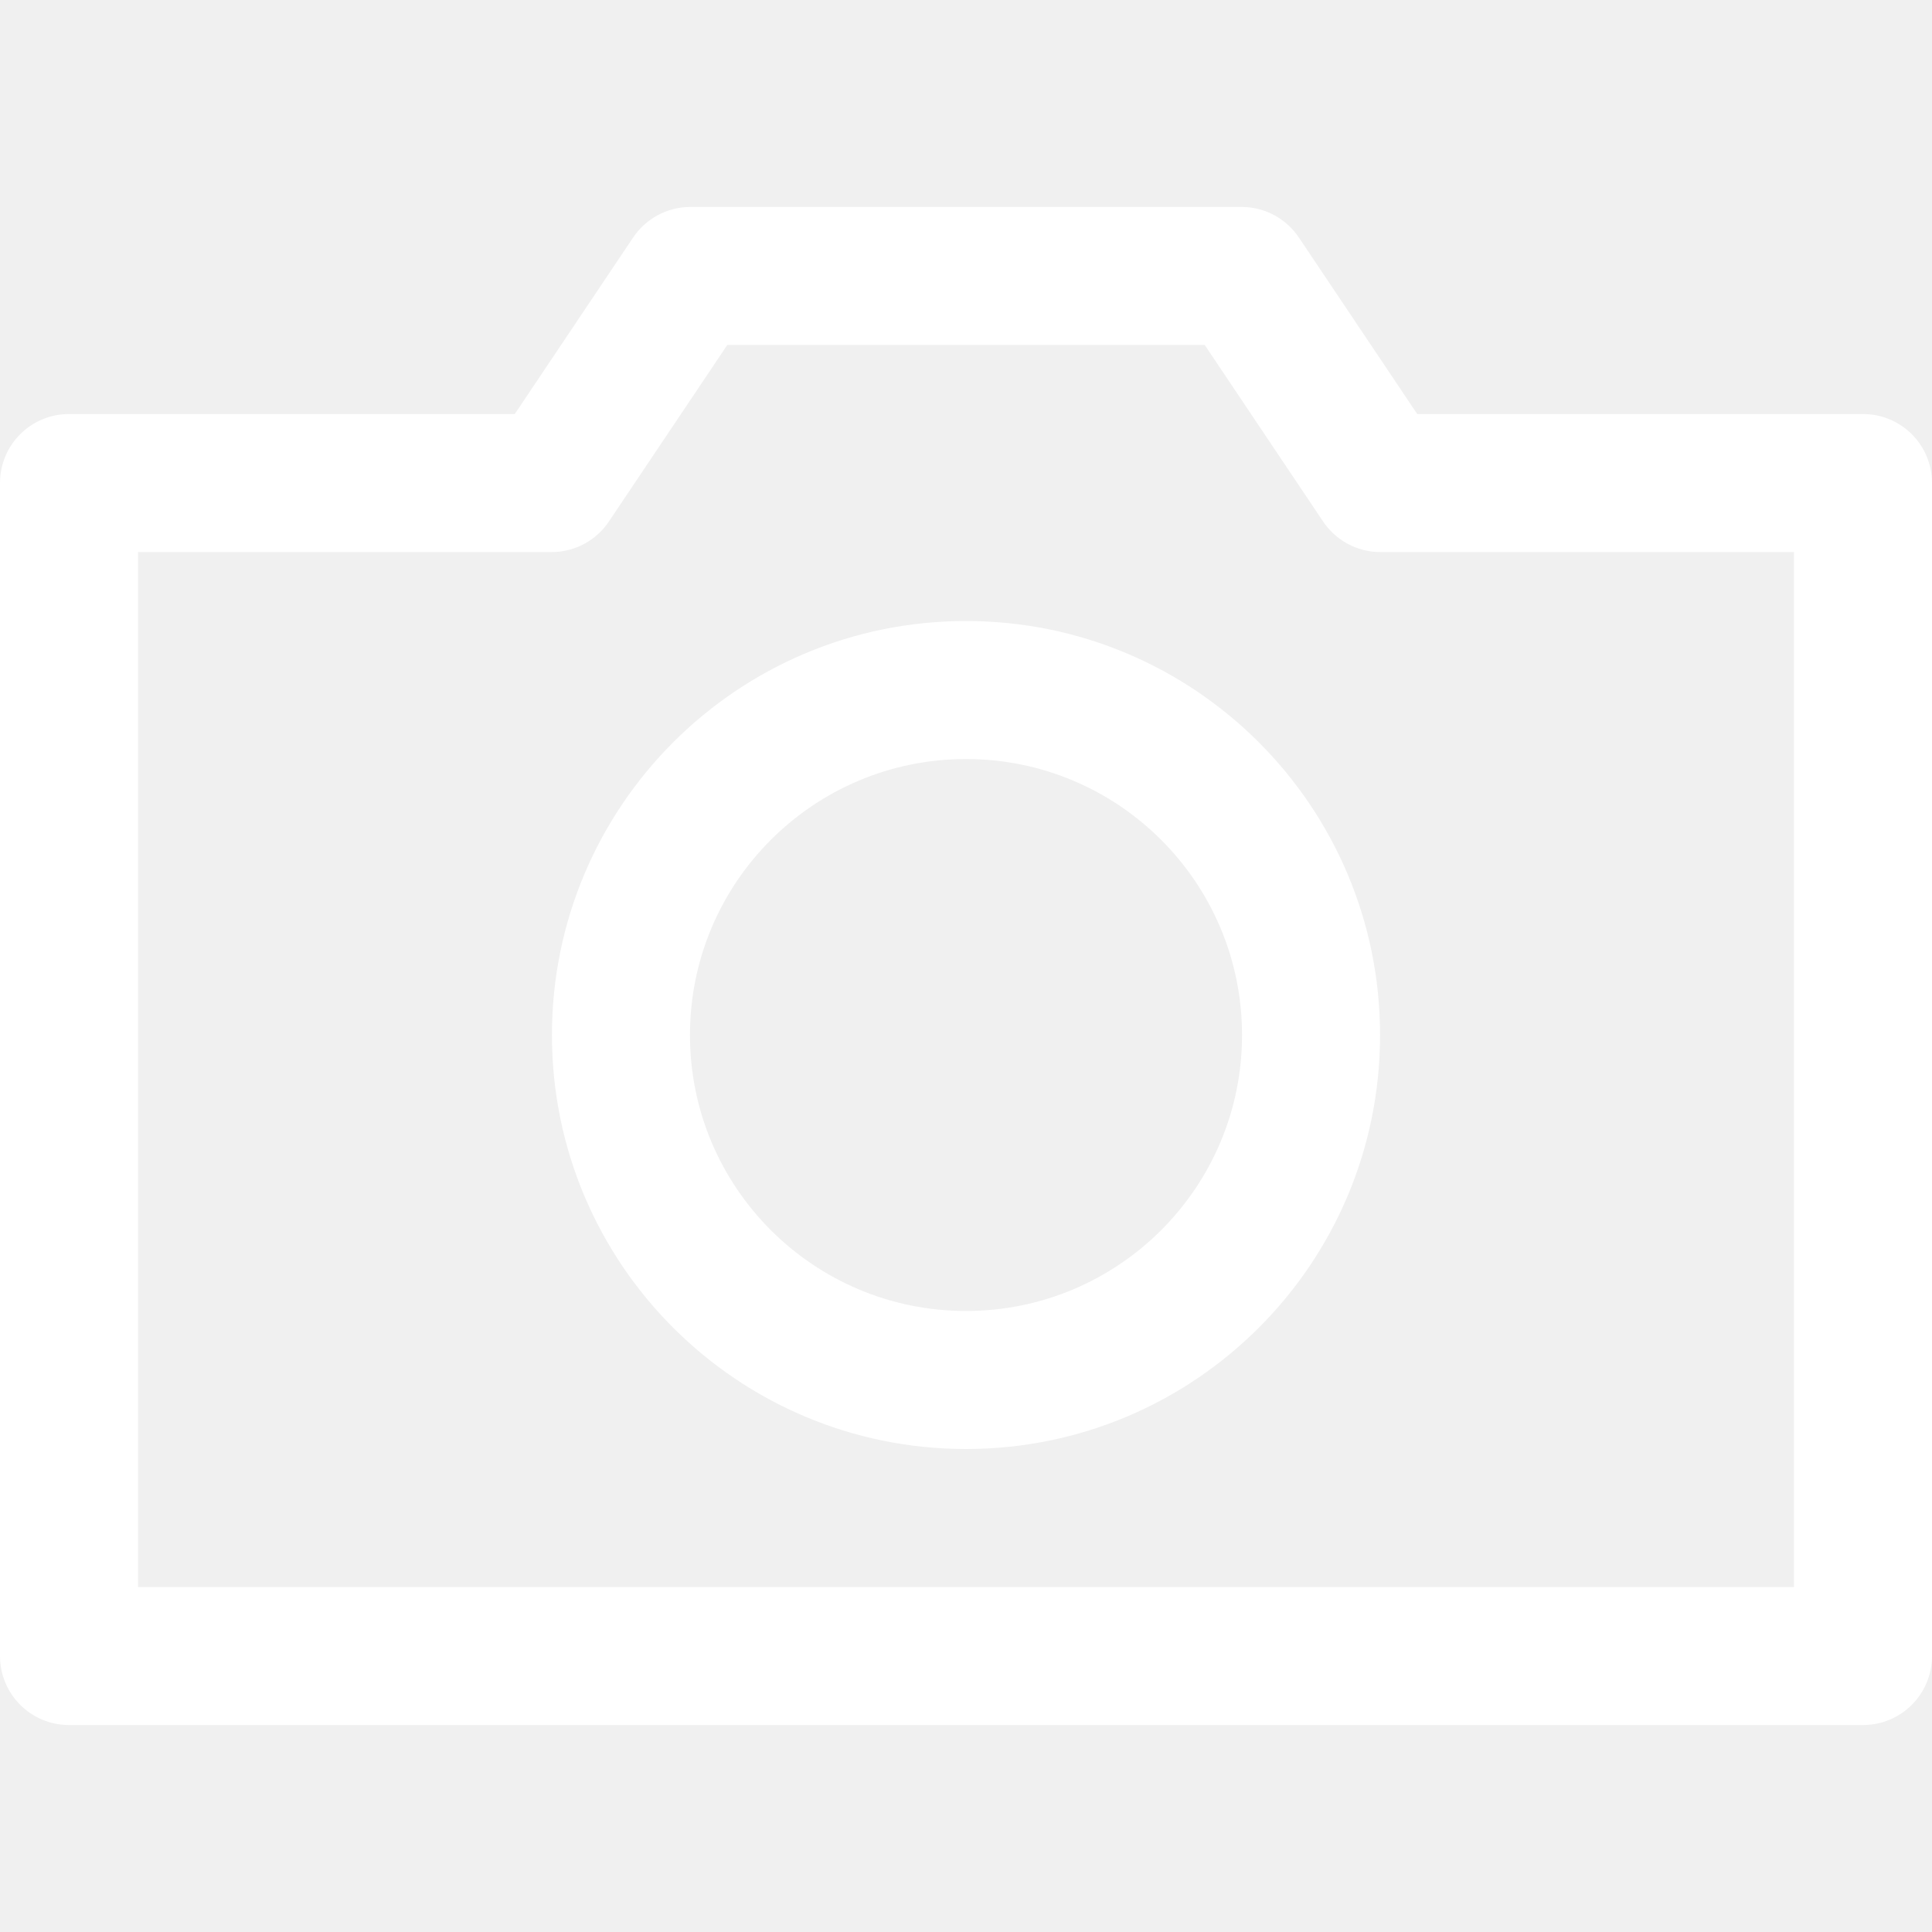
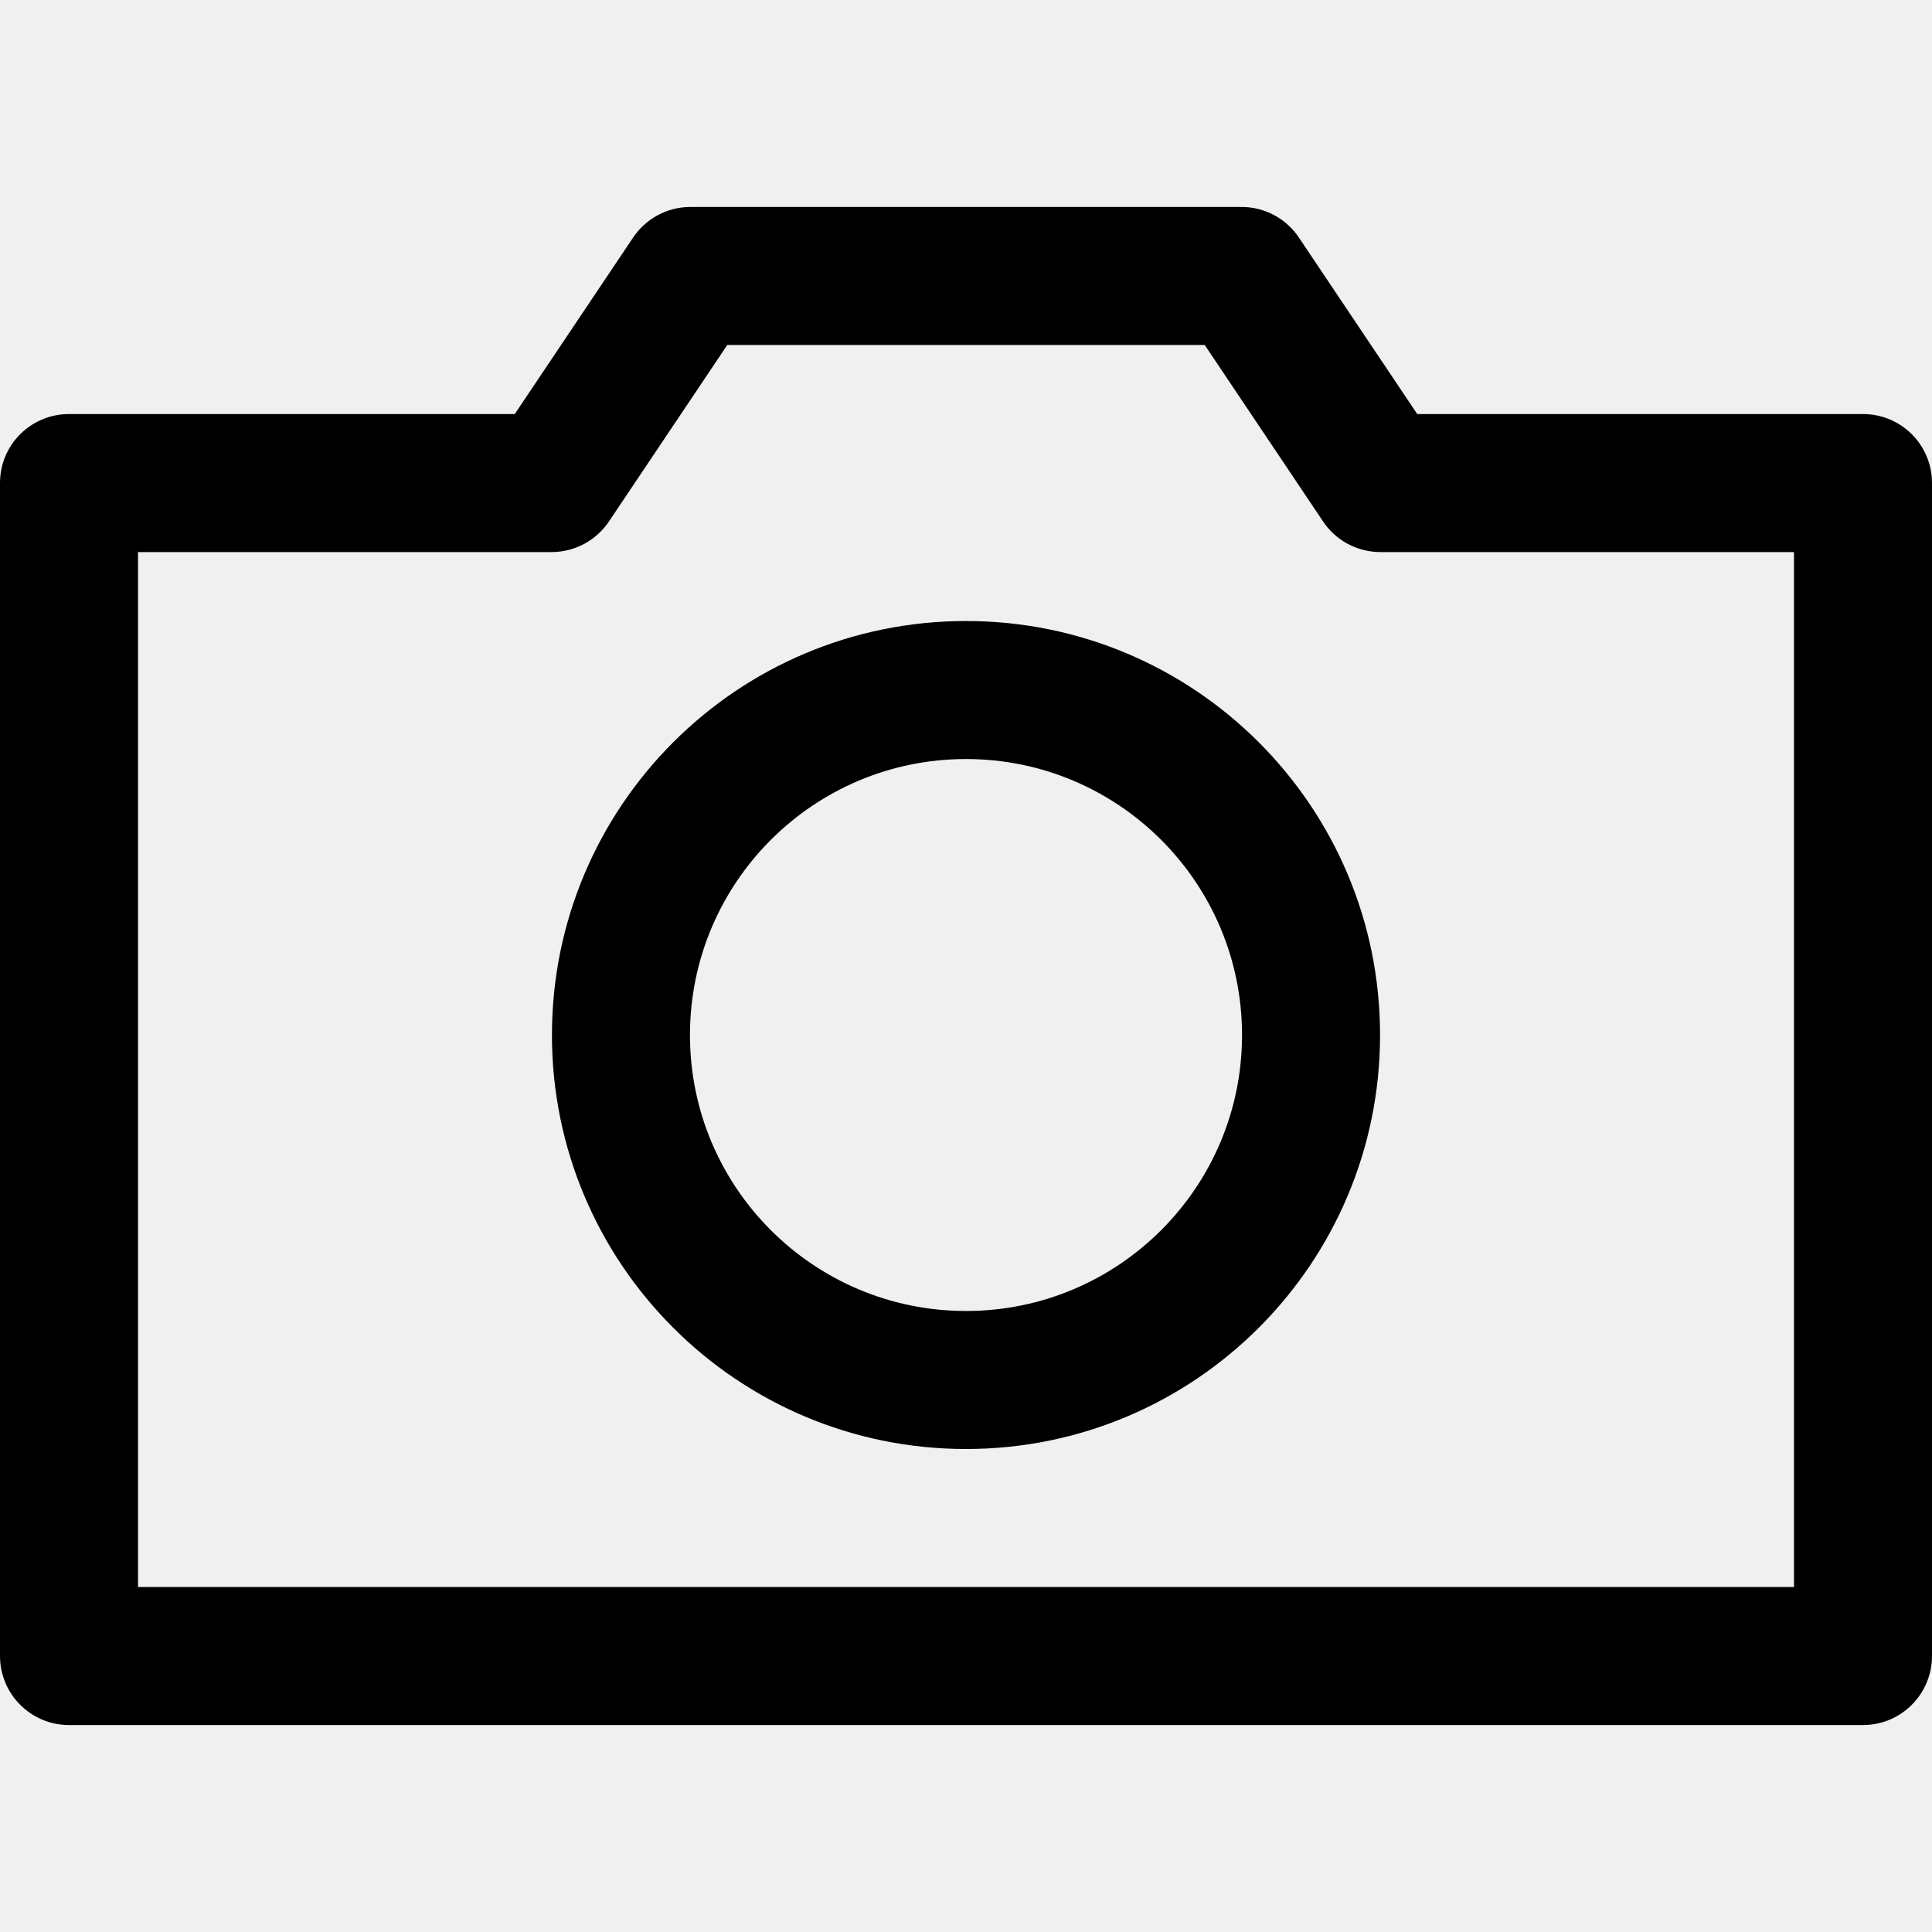
<svg xmlns="http://www.w3.org/2000/svg" width="16" height="16" viewBox="0 0 16 16" fill="none">
-   <path fill-rule="evenodd" clip-rule="evenodd" d="M16 13.714C16 14.03 15.744 14.286 15.429 14.286H0.571C0.256 14.286 0 14.03 0 13.714V4C0 3.684 0.256 3.429 0.571 3.429H4.263L5.24 1.972C5.345 1.812 5.523 1.715 5.714 1.714H10.286C10.477 1.715 10.655 1.812 10.76 1.972L11.737 3.429H15.429C15.744 3.429 16 3.684 16 4V13.714ZM1.143 13.143H14.857V4.572H11.429C11.237 4.571 11.059 4.474 10.954 4.314L9.977 2.857H6.023L5.046 4.314C4.941 4.474 4.763 4.571 4.571 4.572H1.143V13.143ZM8 12C6.106 12 4.571 10.465 4.571 8.572C4.571 6.678 6.106 5.143 8 5.143C9.894 5.143 11.429 6.678 11.429 8.572C11.429 10.465 9.894 12 8 12ZM8 6.286C6.738 6.286 5.714 7.309 5.714 8.572C5.714 9.834 6.738 10.857 8 10.857C9.262 10.857 10.286 9.834 10.286 8.572C10.286 7.309 9.262 6.286 8 6.286Z" fill="white" />
+   <path fill-rule="evenodd" clip-rule="evenodd" d="M16 13.714C16 14.03 15.744 14.286 15.429 14.286H0.571C0.256 14.286 0 14.03 0 13.714V4C0 3.684 0.256 3.429 0.571 3.429H4.263L5.24 1.972C5.345 1.812 5.523 1.715 5.714 1.714H10.286C10.477 1.715 10.655 1.812 10.76 1.972L11.737 3.429H15.429C15.744 3.429 16 3.684 16 4V13.714ZM1.143 13.143H14.857V4.572H11.429C11.237 4.571 11.059 4.474 10.954 4.314L9.977 2.857H6.023L5.046 4.314C4.941 4.474 4.763 4.571 4.571 4.572H1.143V13.143ZM8 12C6.106 12 4.571 10.465 4.571 8.572C4.571 6.678 6.106 5.143 8 5.143C9.894 5.143 11.429 6.678 11.429 8.572C11.429 10.465 9.894 12 8 12ZM8 6.286C6.738 6.286 5.714 7.309 5.714 8.572C5.714 9.834 6.738 10.857 8 10.857C9.262 10.857 10.286 9.834 10.286 8.572C10.286 7.309 9.262 6.286 8 6.286Z" fill="currentColor" />
</svg>
